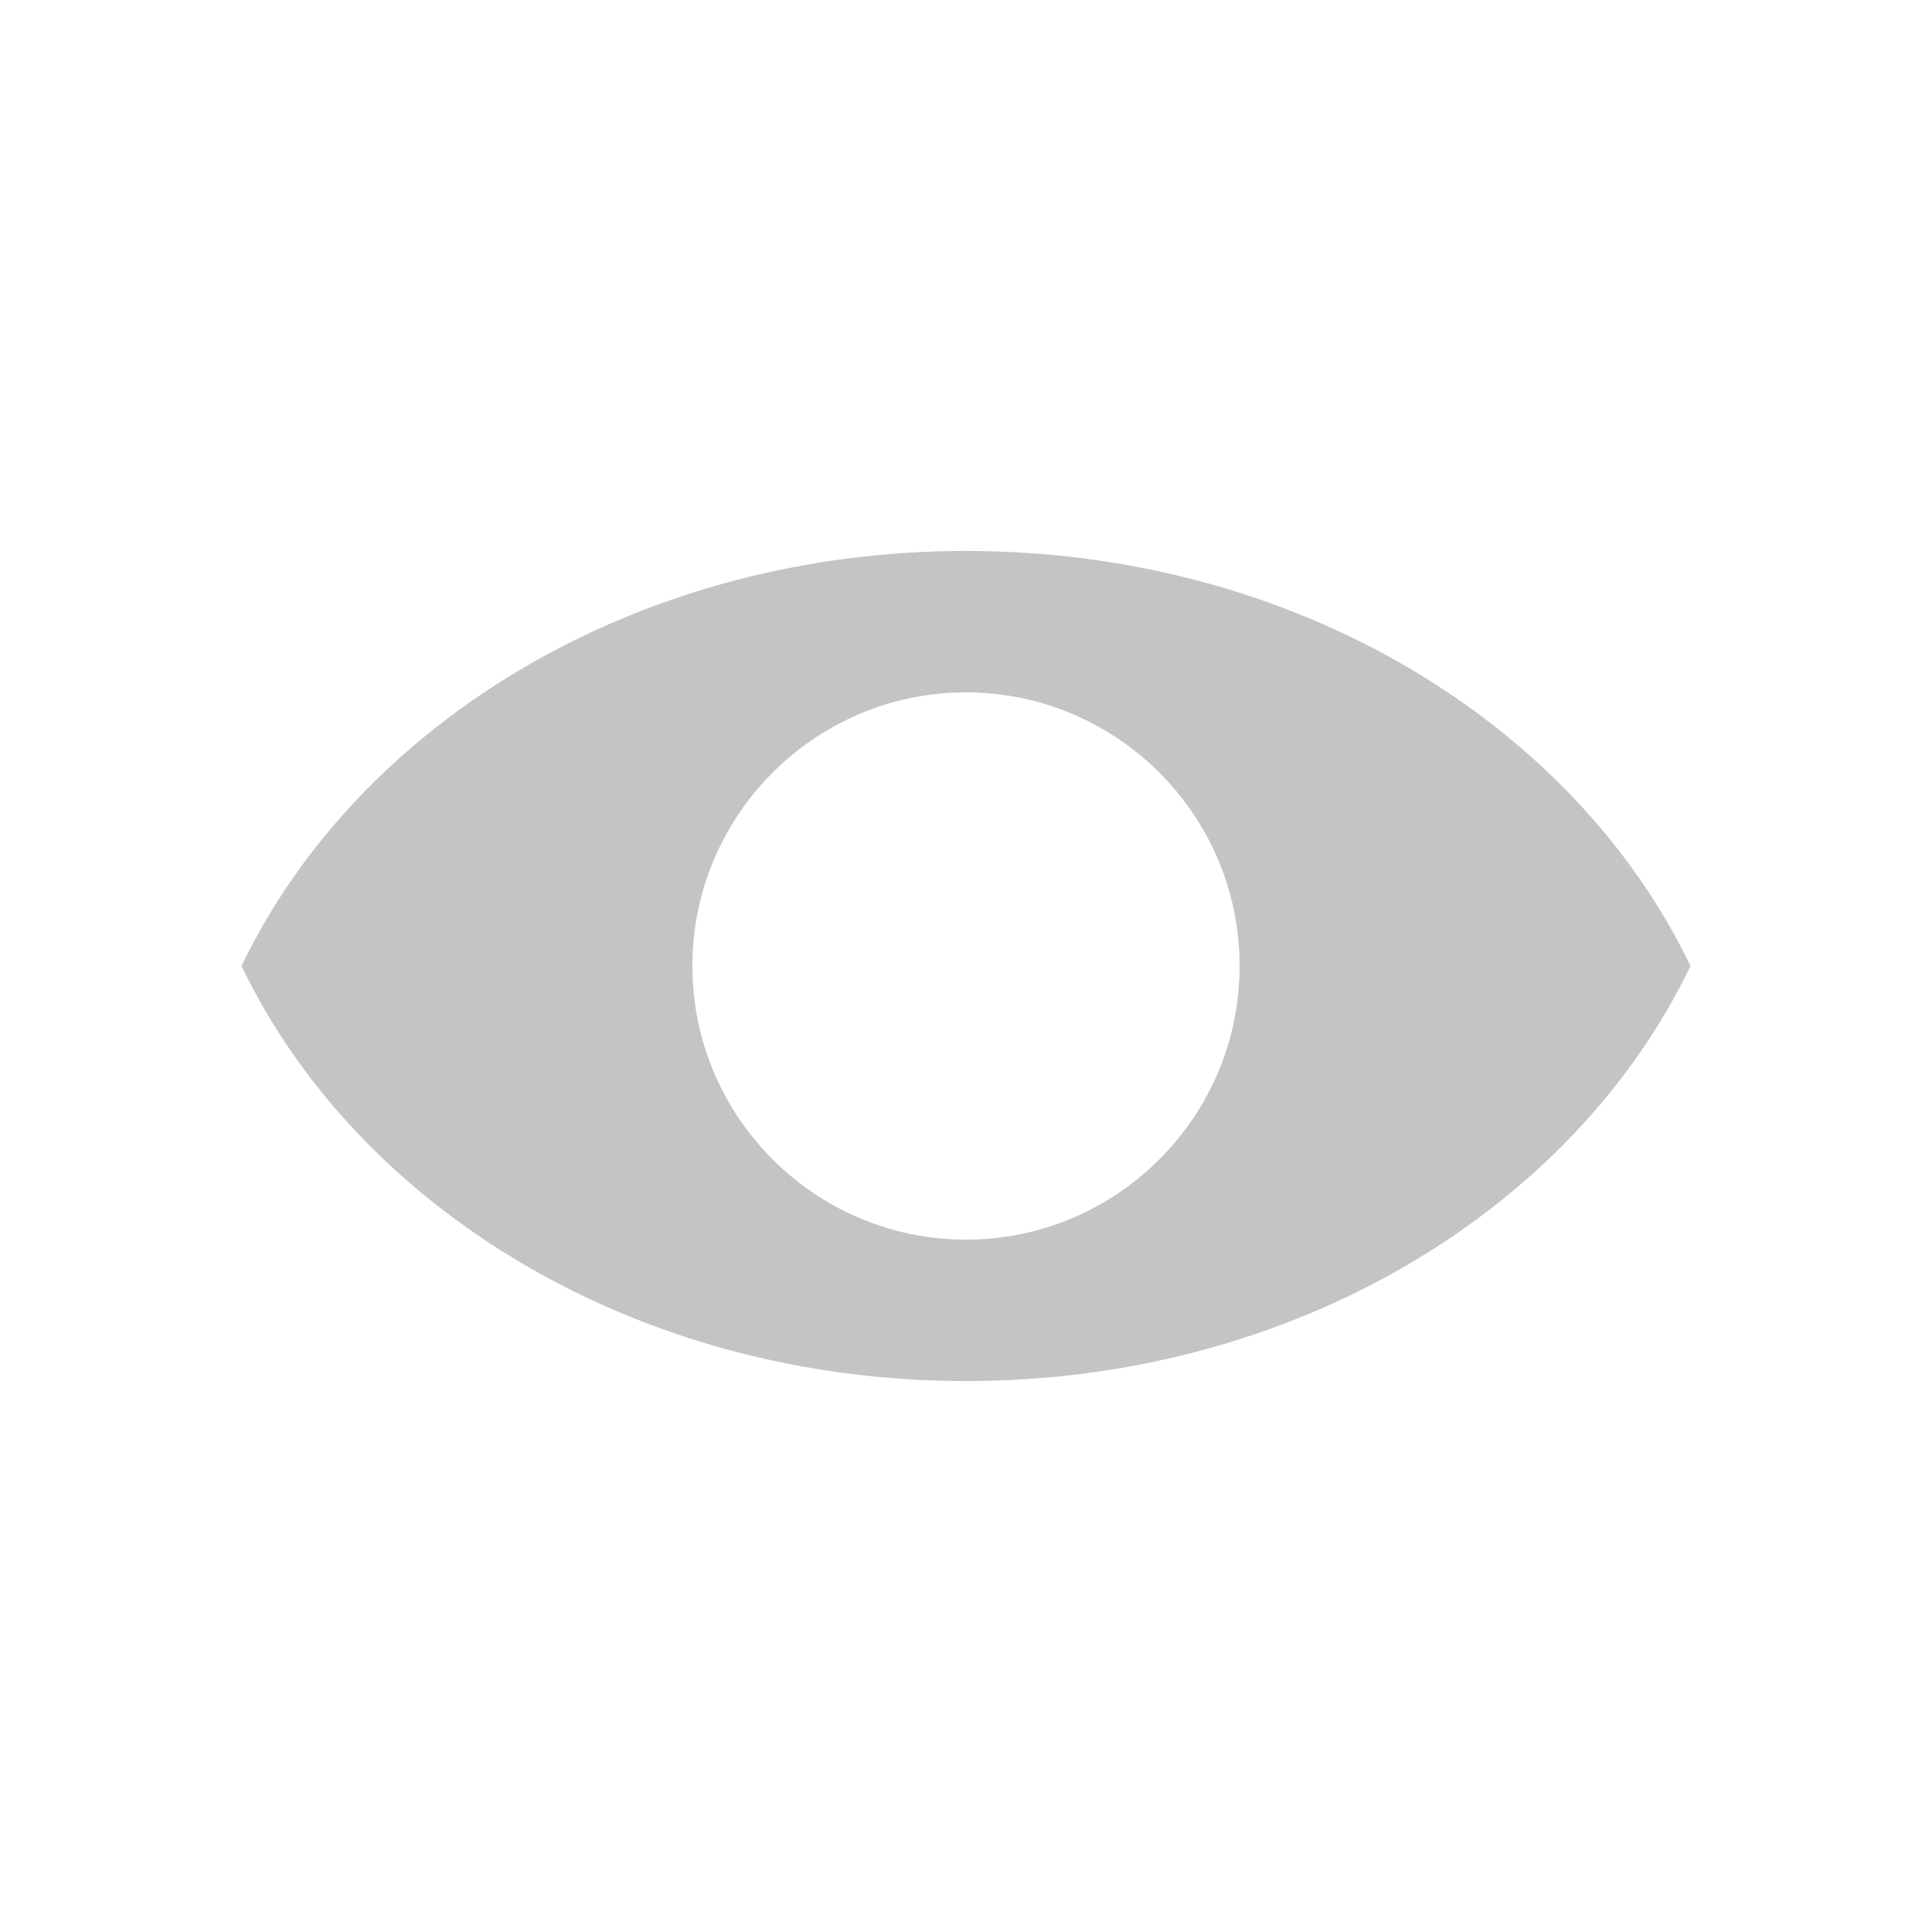
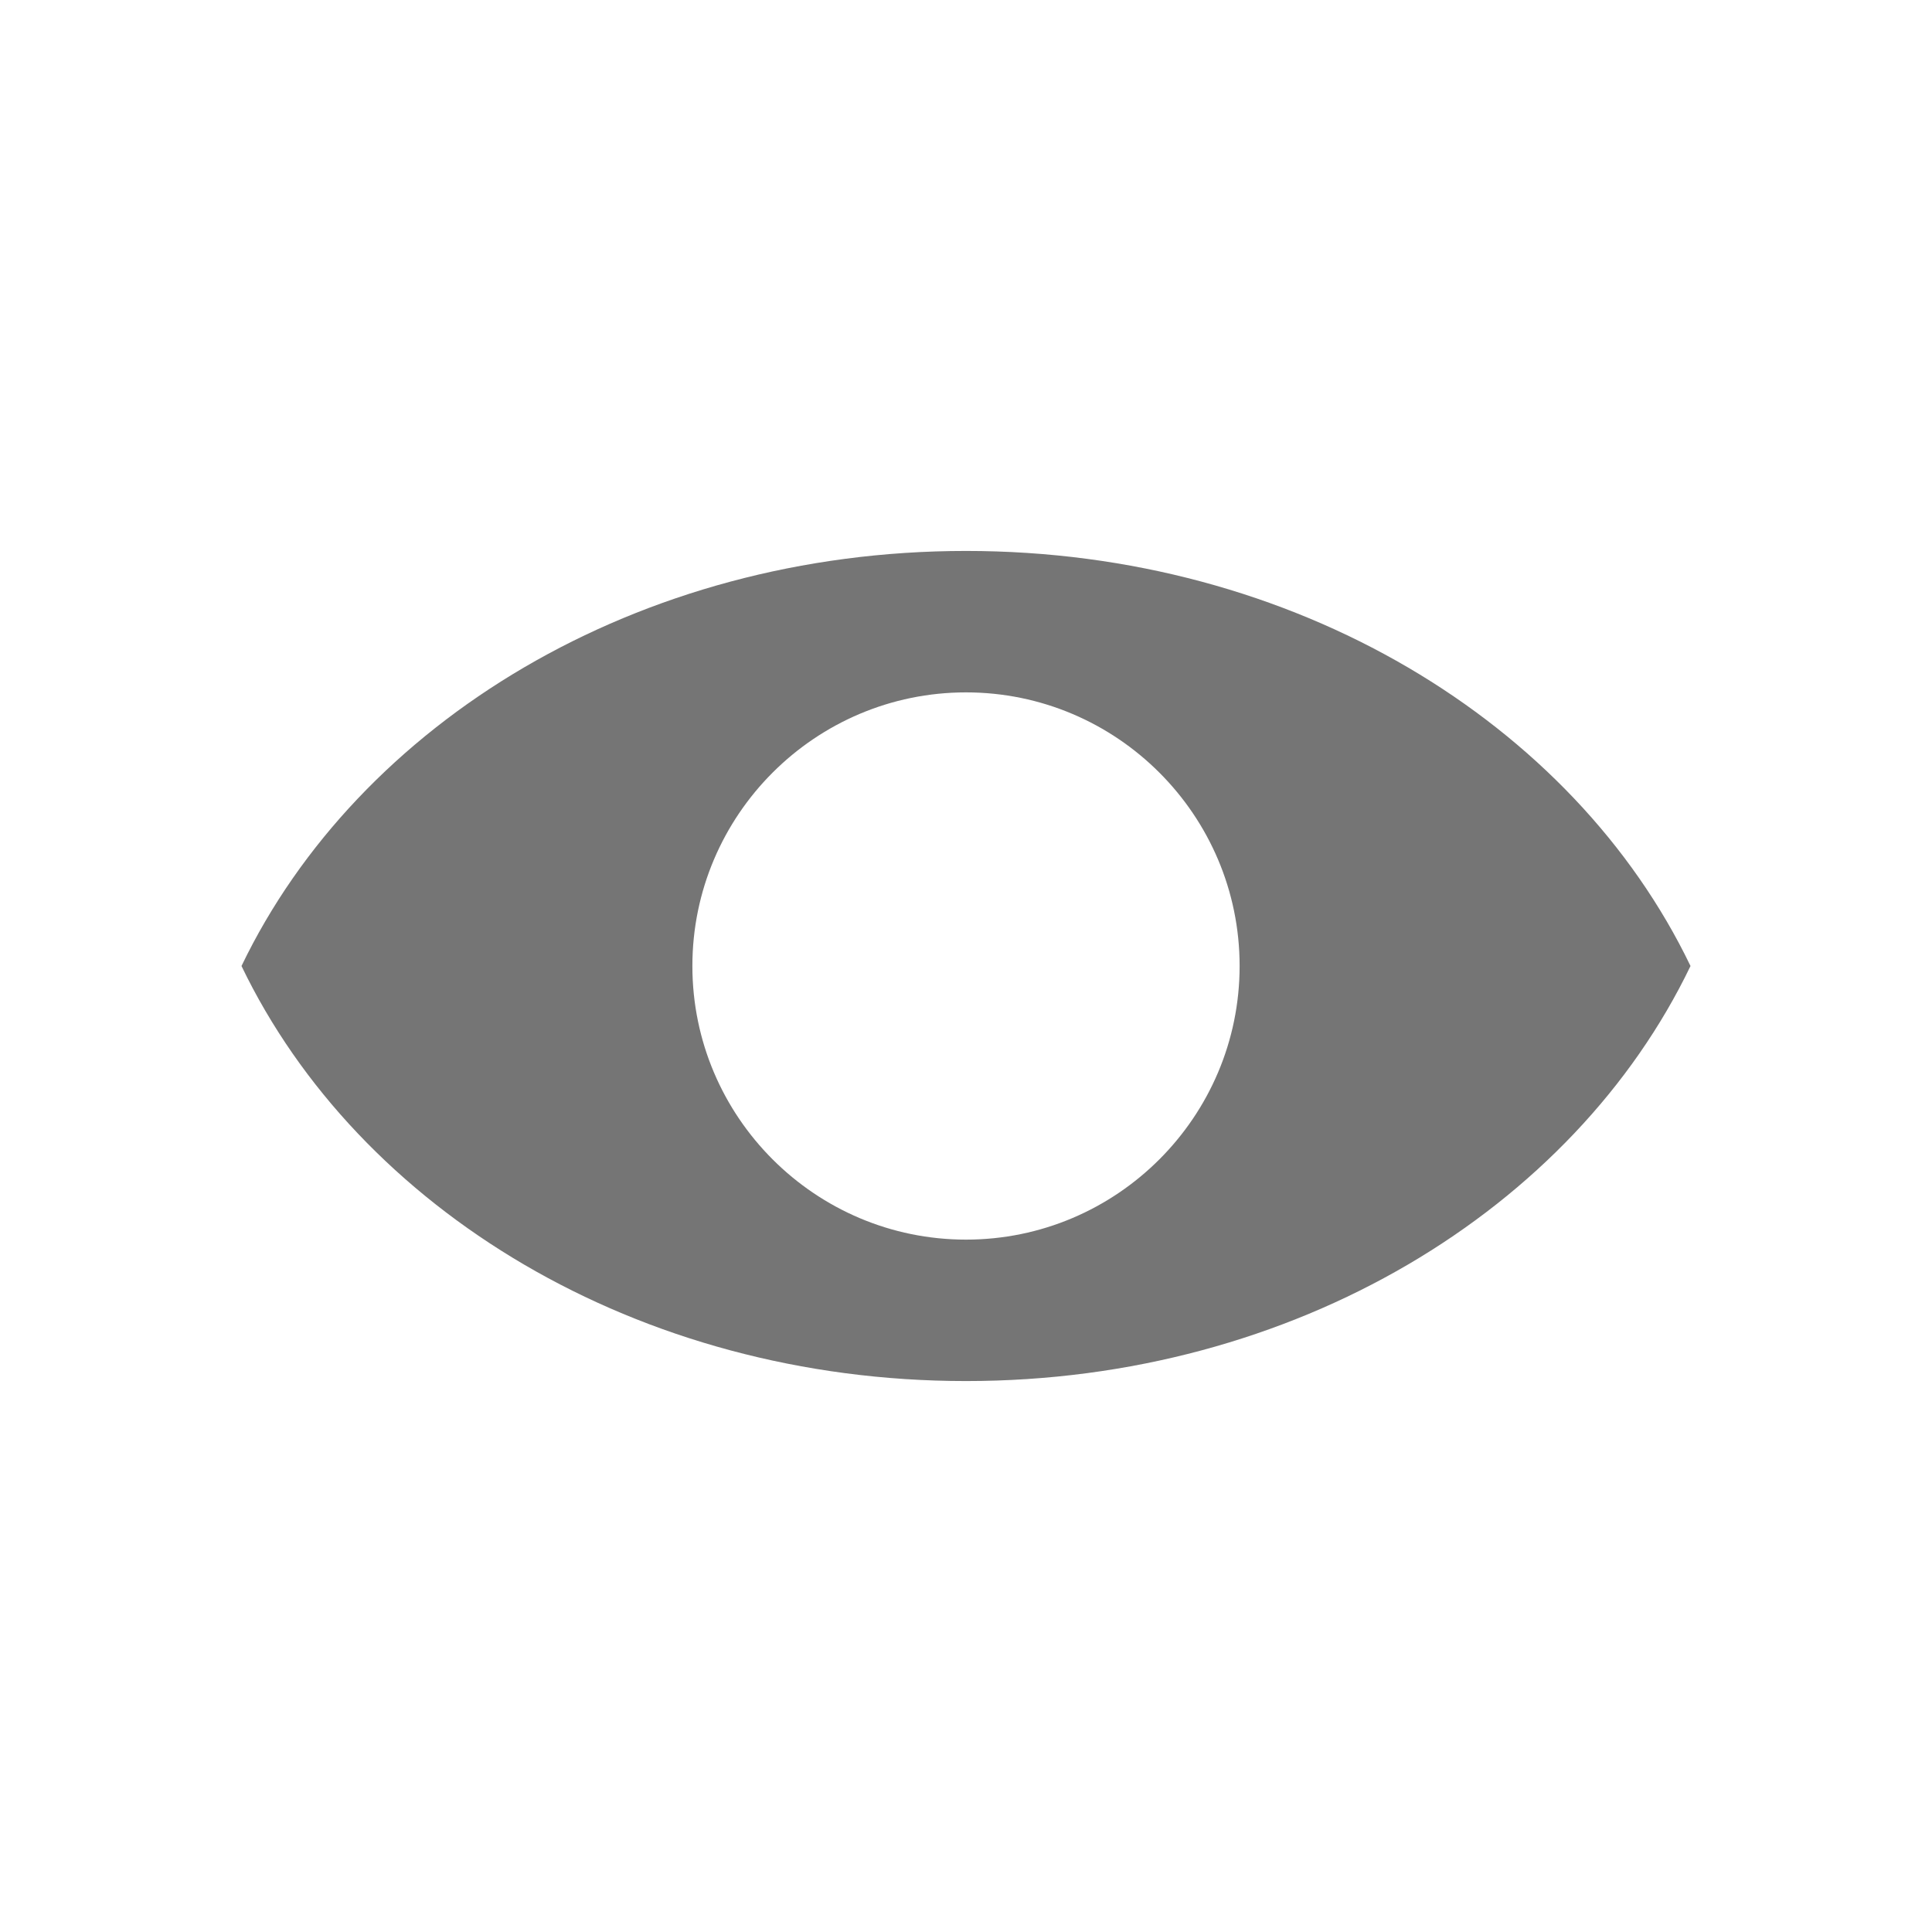
<svg xmlns="http://www.w3.org/2000/svg" width="24" height="24" viewBox="0 0 24 24" fill="none">
-   <path d="M3 12C4.451 15.018 7.913 17.156 12 17.156C16.087 17.156 19.549 15.018 21 12C19.549 8.982 16.087 6.844 12 6.844C7.913 6.844 4.451 8.982 3 12ZM12 8.601C13.874 8.601 15.399 10.126 15.399 12C15.399 13.874 13.874 15.399 12 15.399C10.126 15.399 8.601 13.874 8.601 12C8.601 10.126 10.126 8.601 12 8.601Z" fill="#C4C4C4" />
+   <path d="M3 12C4.451 15.018 7.913 17.156 12 17.156C16.087 17.156 19.549 15.018 21 12C19.549 8.982 16.087 6.844 12 6.844C7.913 6.844 4.451 8.982 3 12ZM12 8.601C13.874 8.601 15.399 10.126 15.399 12C15.399 13.874 13.874 15.399 12 15.399C10.126 15.399 8.601 13.874 8.601 12C8.601 10.126 10.126 8.601 12 8.601Z" fill="#757575" />
</svg>
